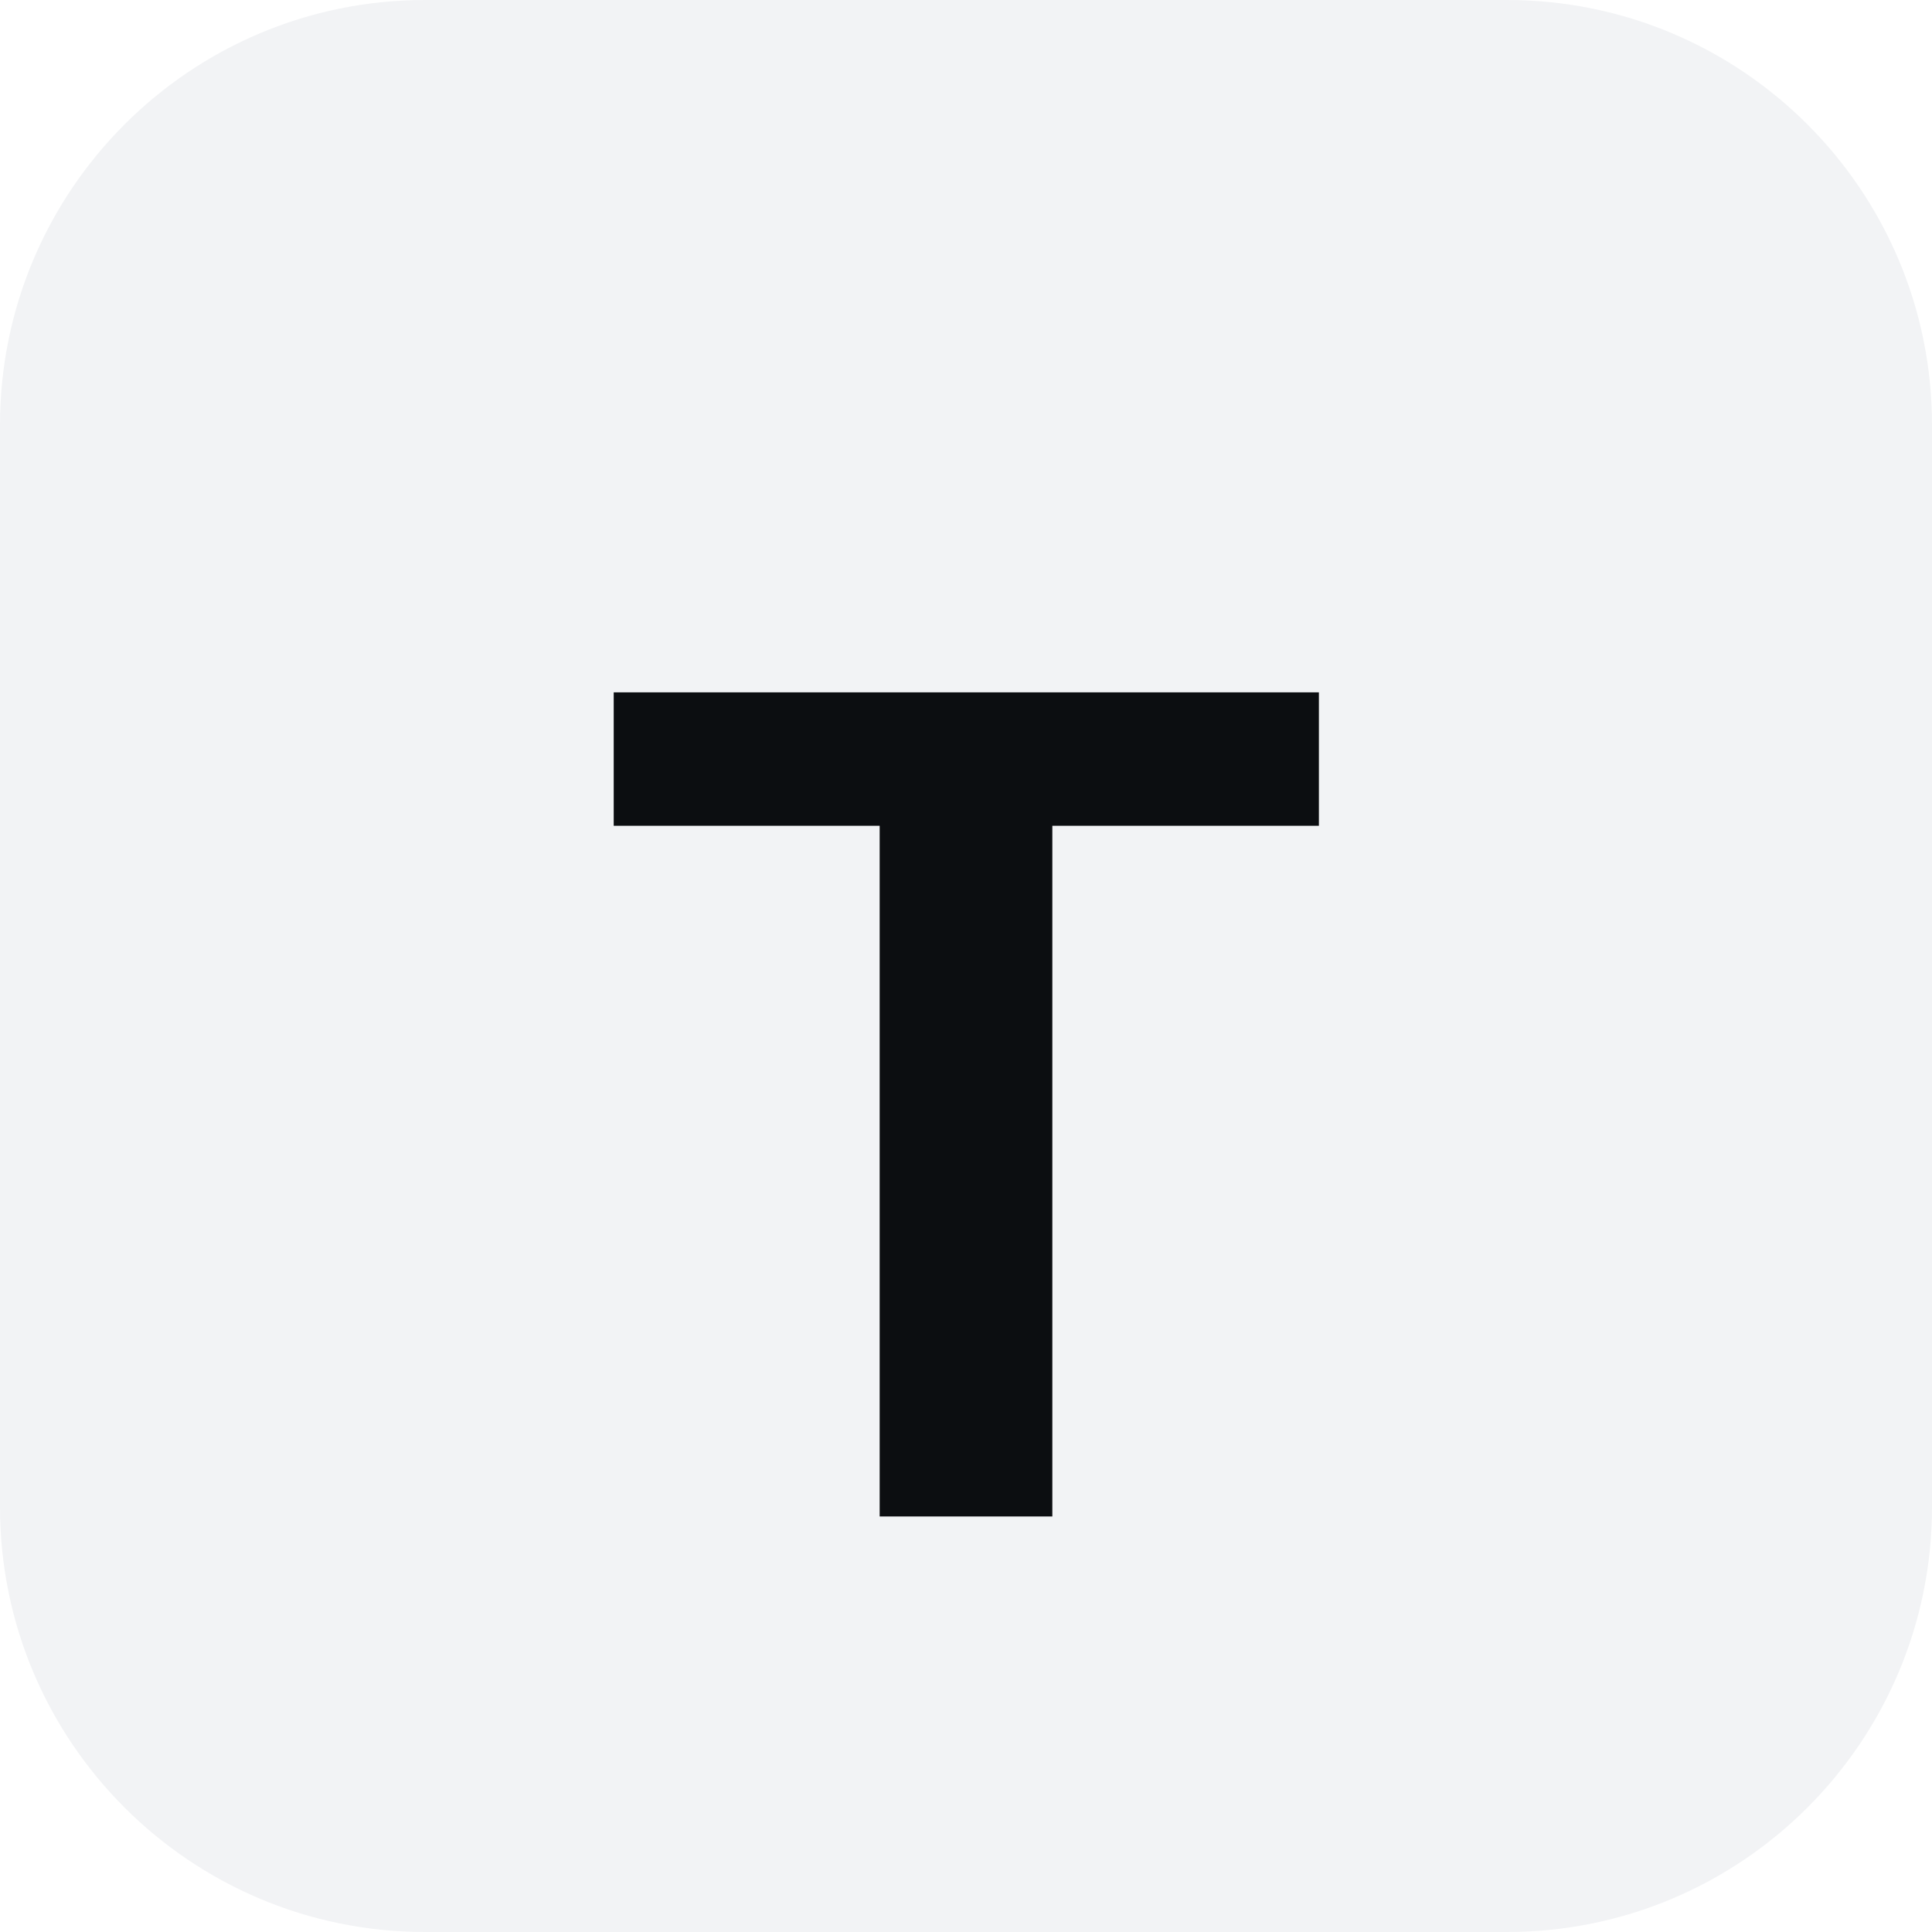
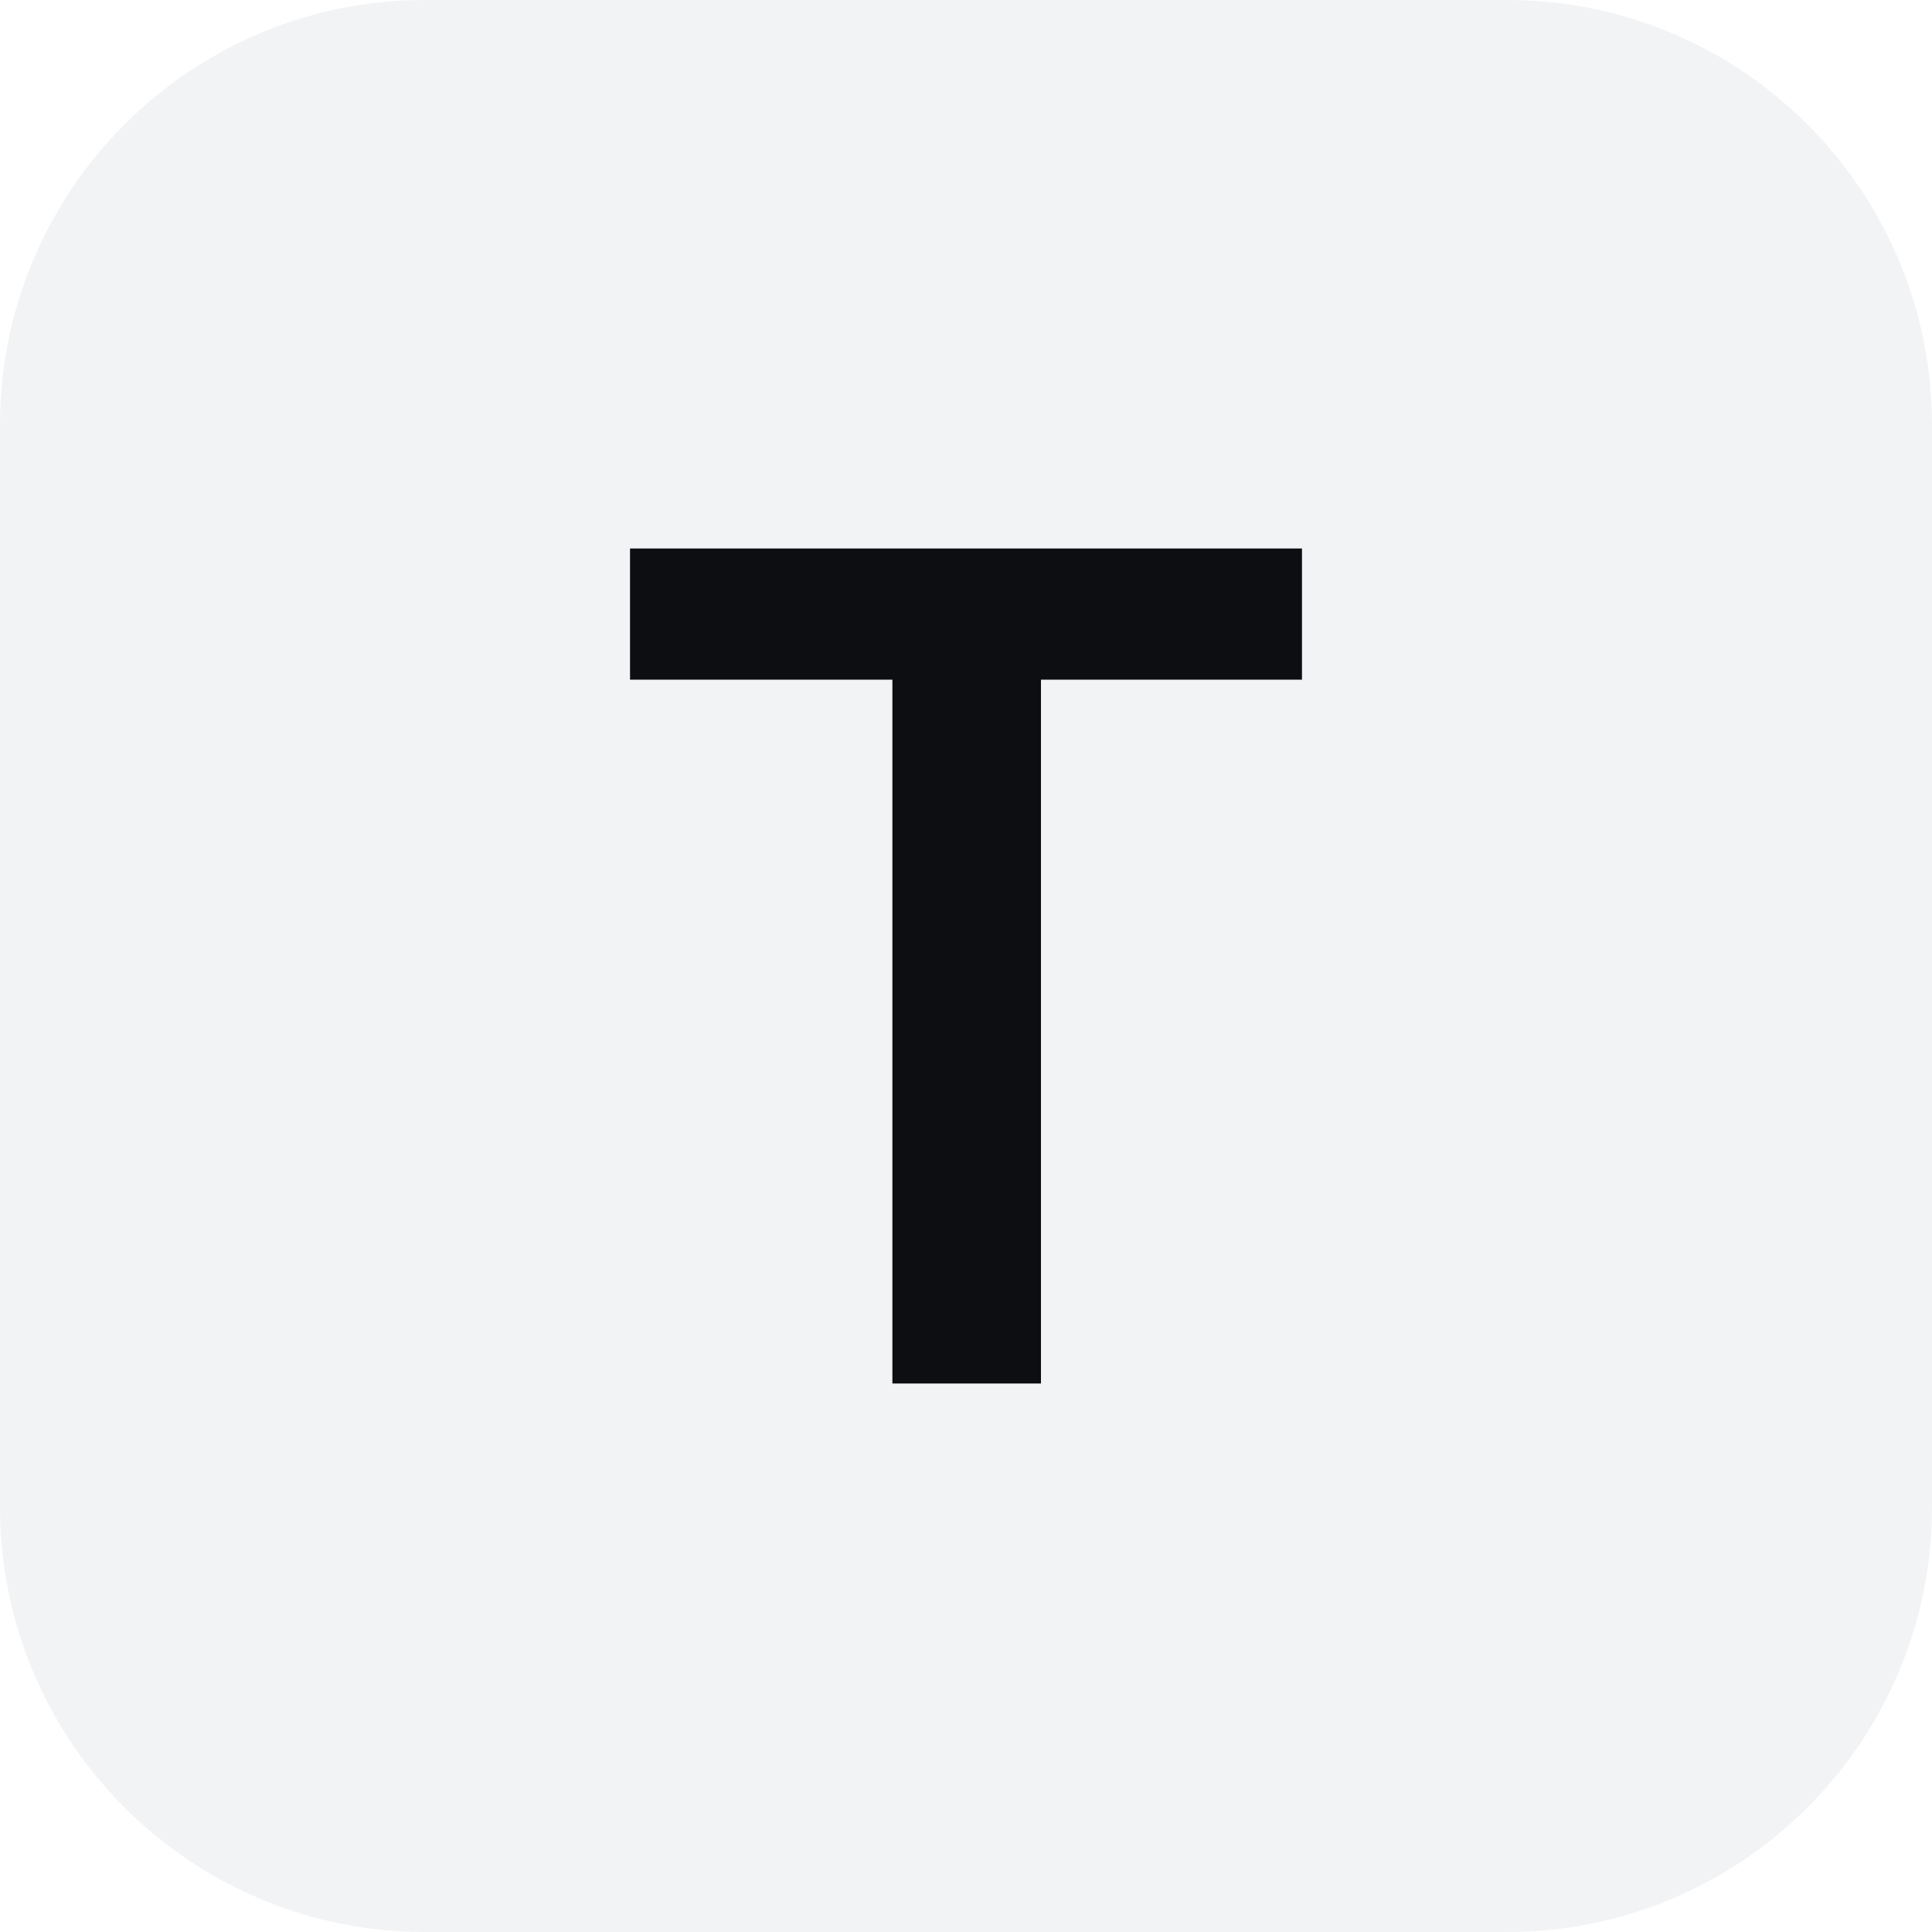
<svg xmlns="http://www.w3.org/2000/svg" viewBox="0 0 100 100">
  <rect width="100" height="100" rx="22" fill="#f2f3f5" />
-   <text x="50" y="57" font-family="Arial, Helvetica, sans-serif" font-size="62" font-weight="700" fill="#0c0e11" text-anchor="middle" dominant-baseline="central">T</text>
+   <path fill="#0c0e11" d="M46.19 71.61 46.19 35.18 32.61 35.18 32.61 28.39 67.39 28.39 67.39 35.18 53.88 35.18 53.88 71.61Z" />
</svg>
